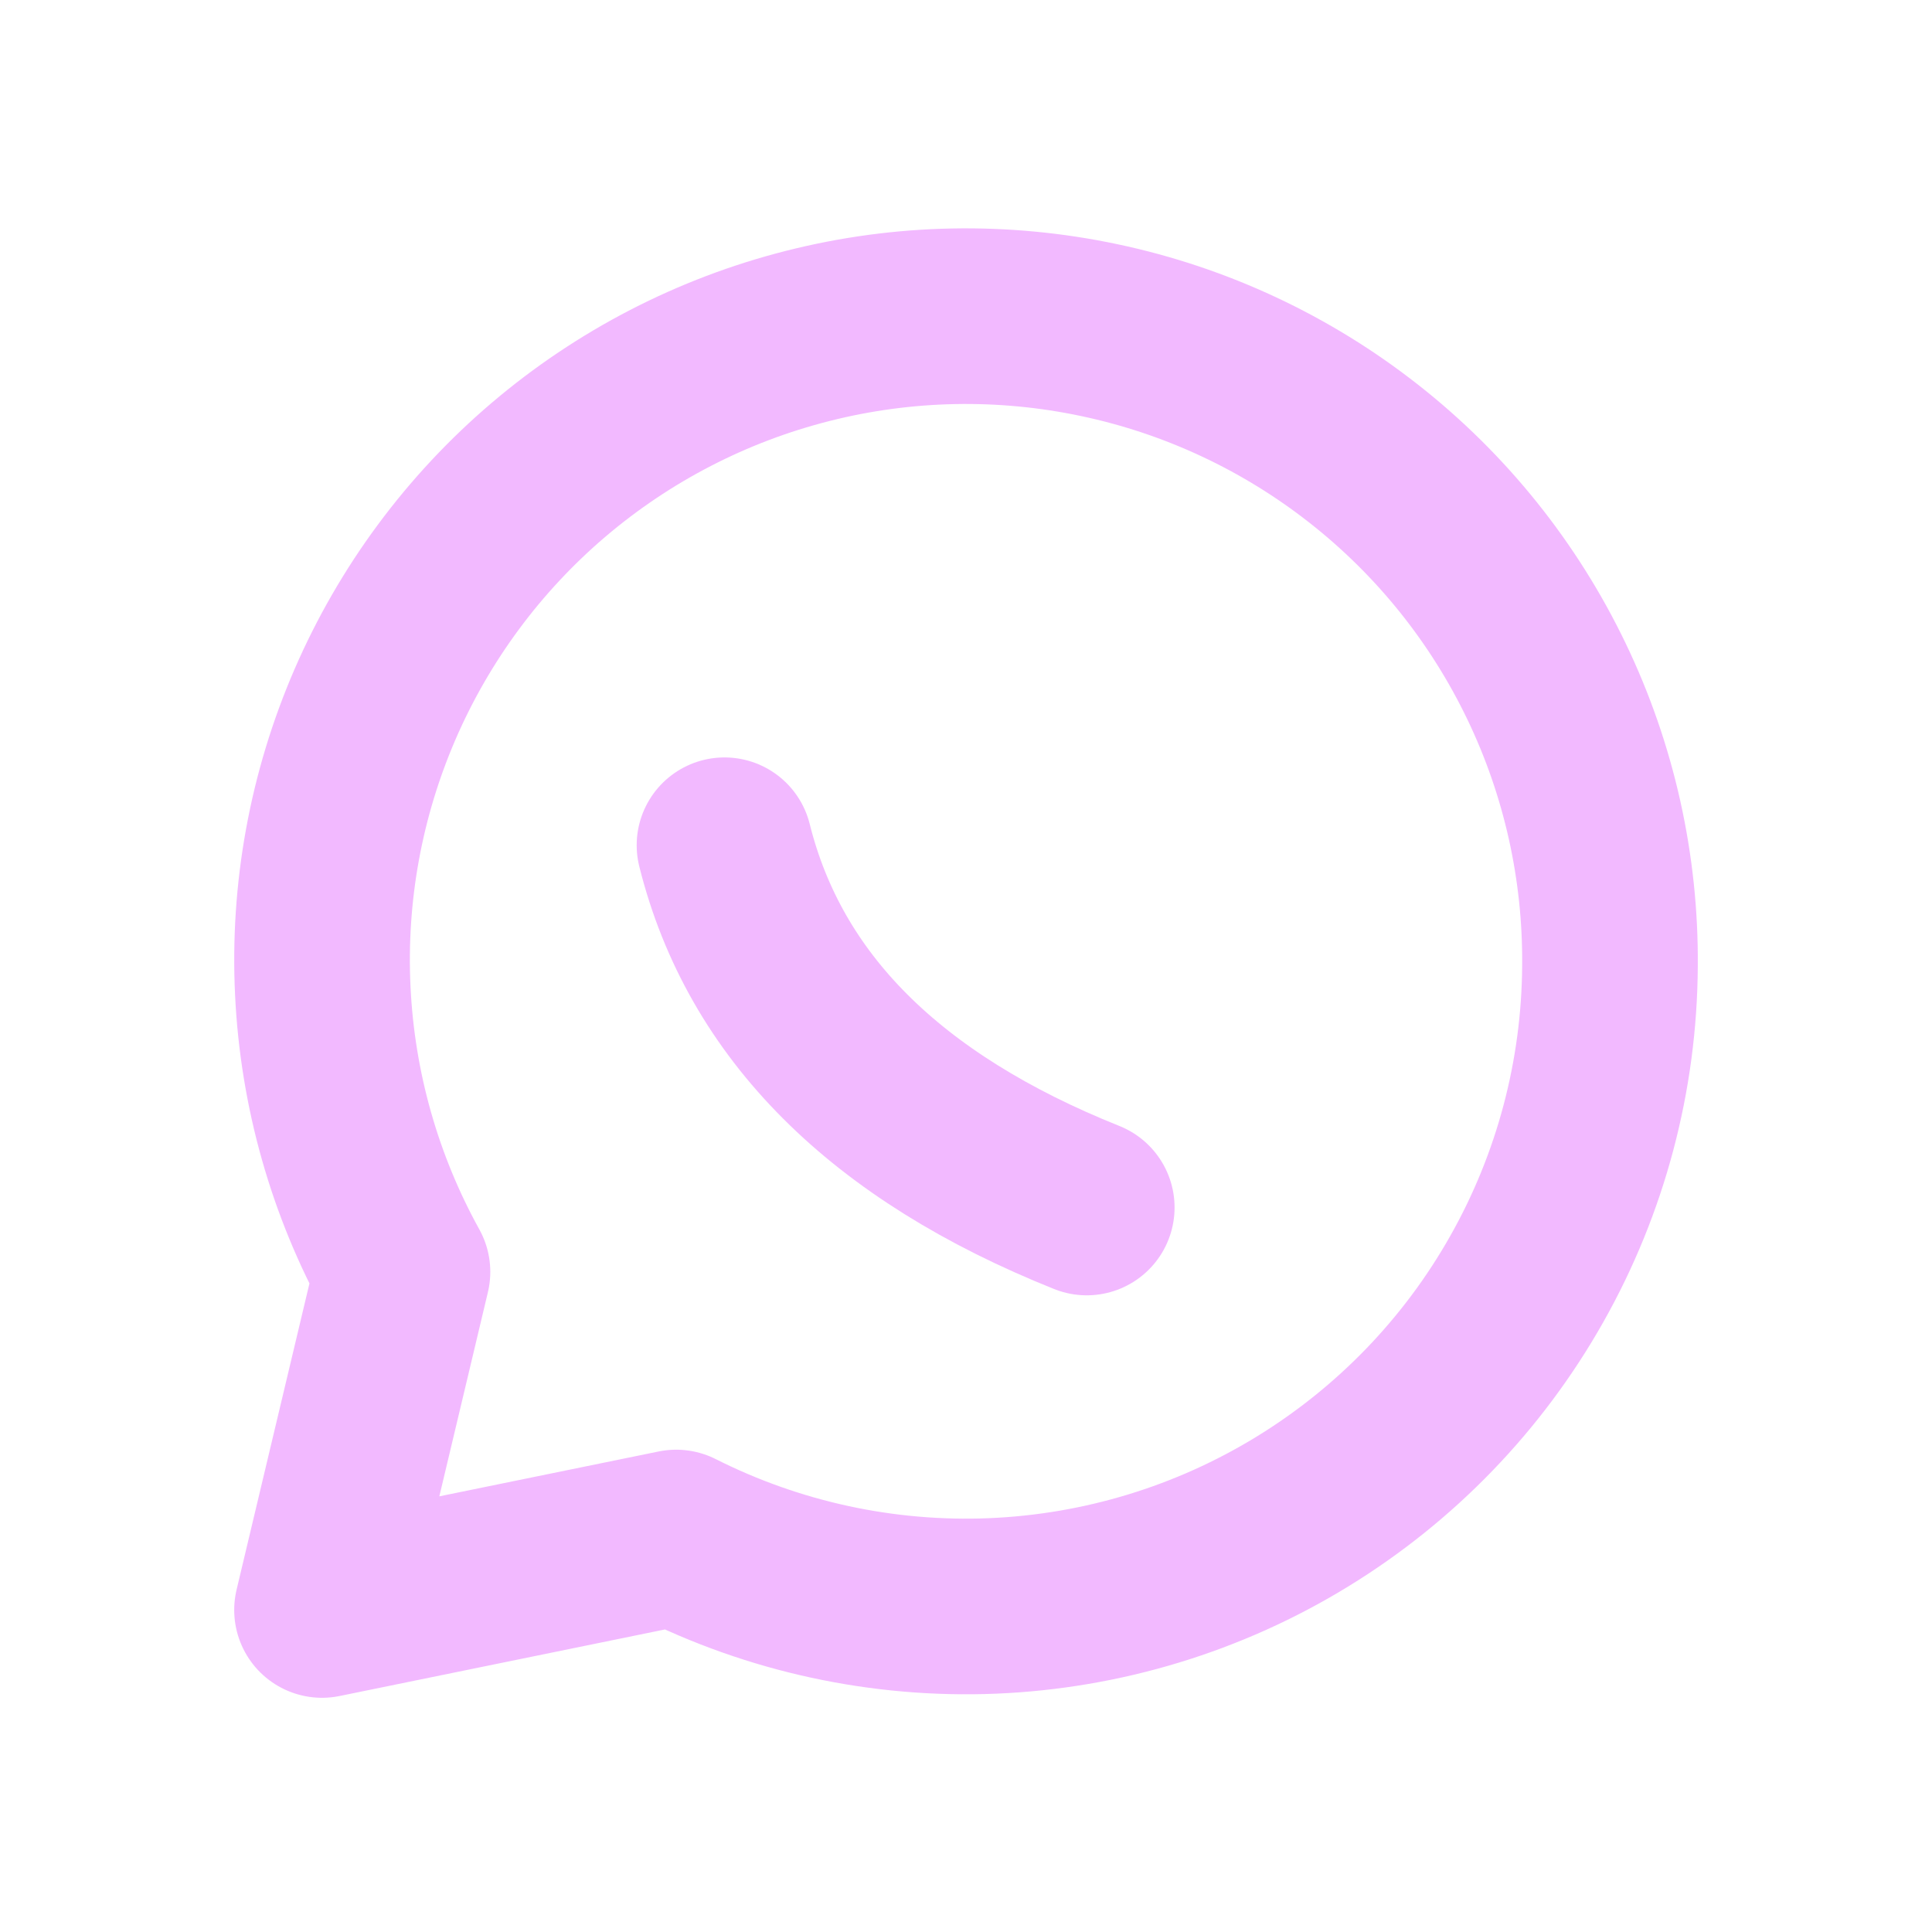
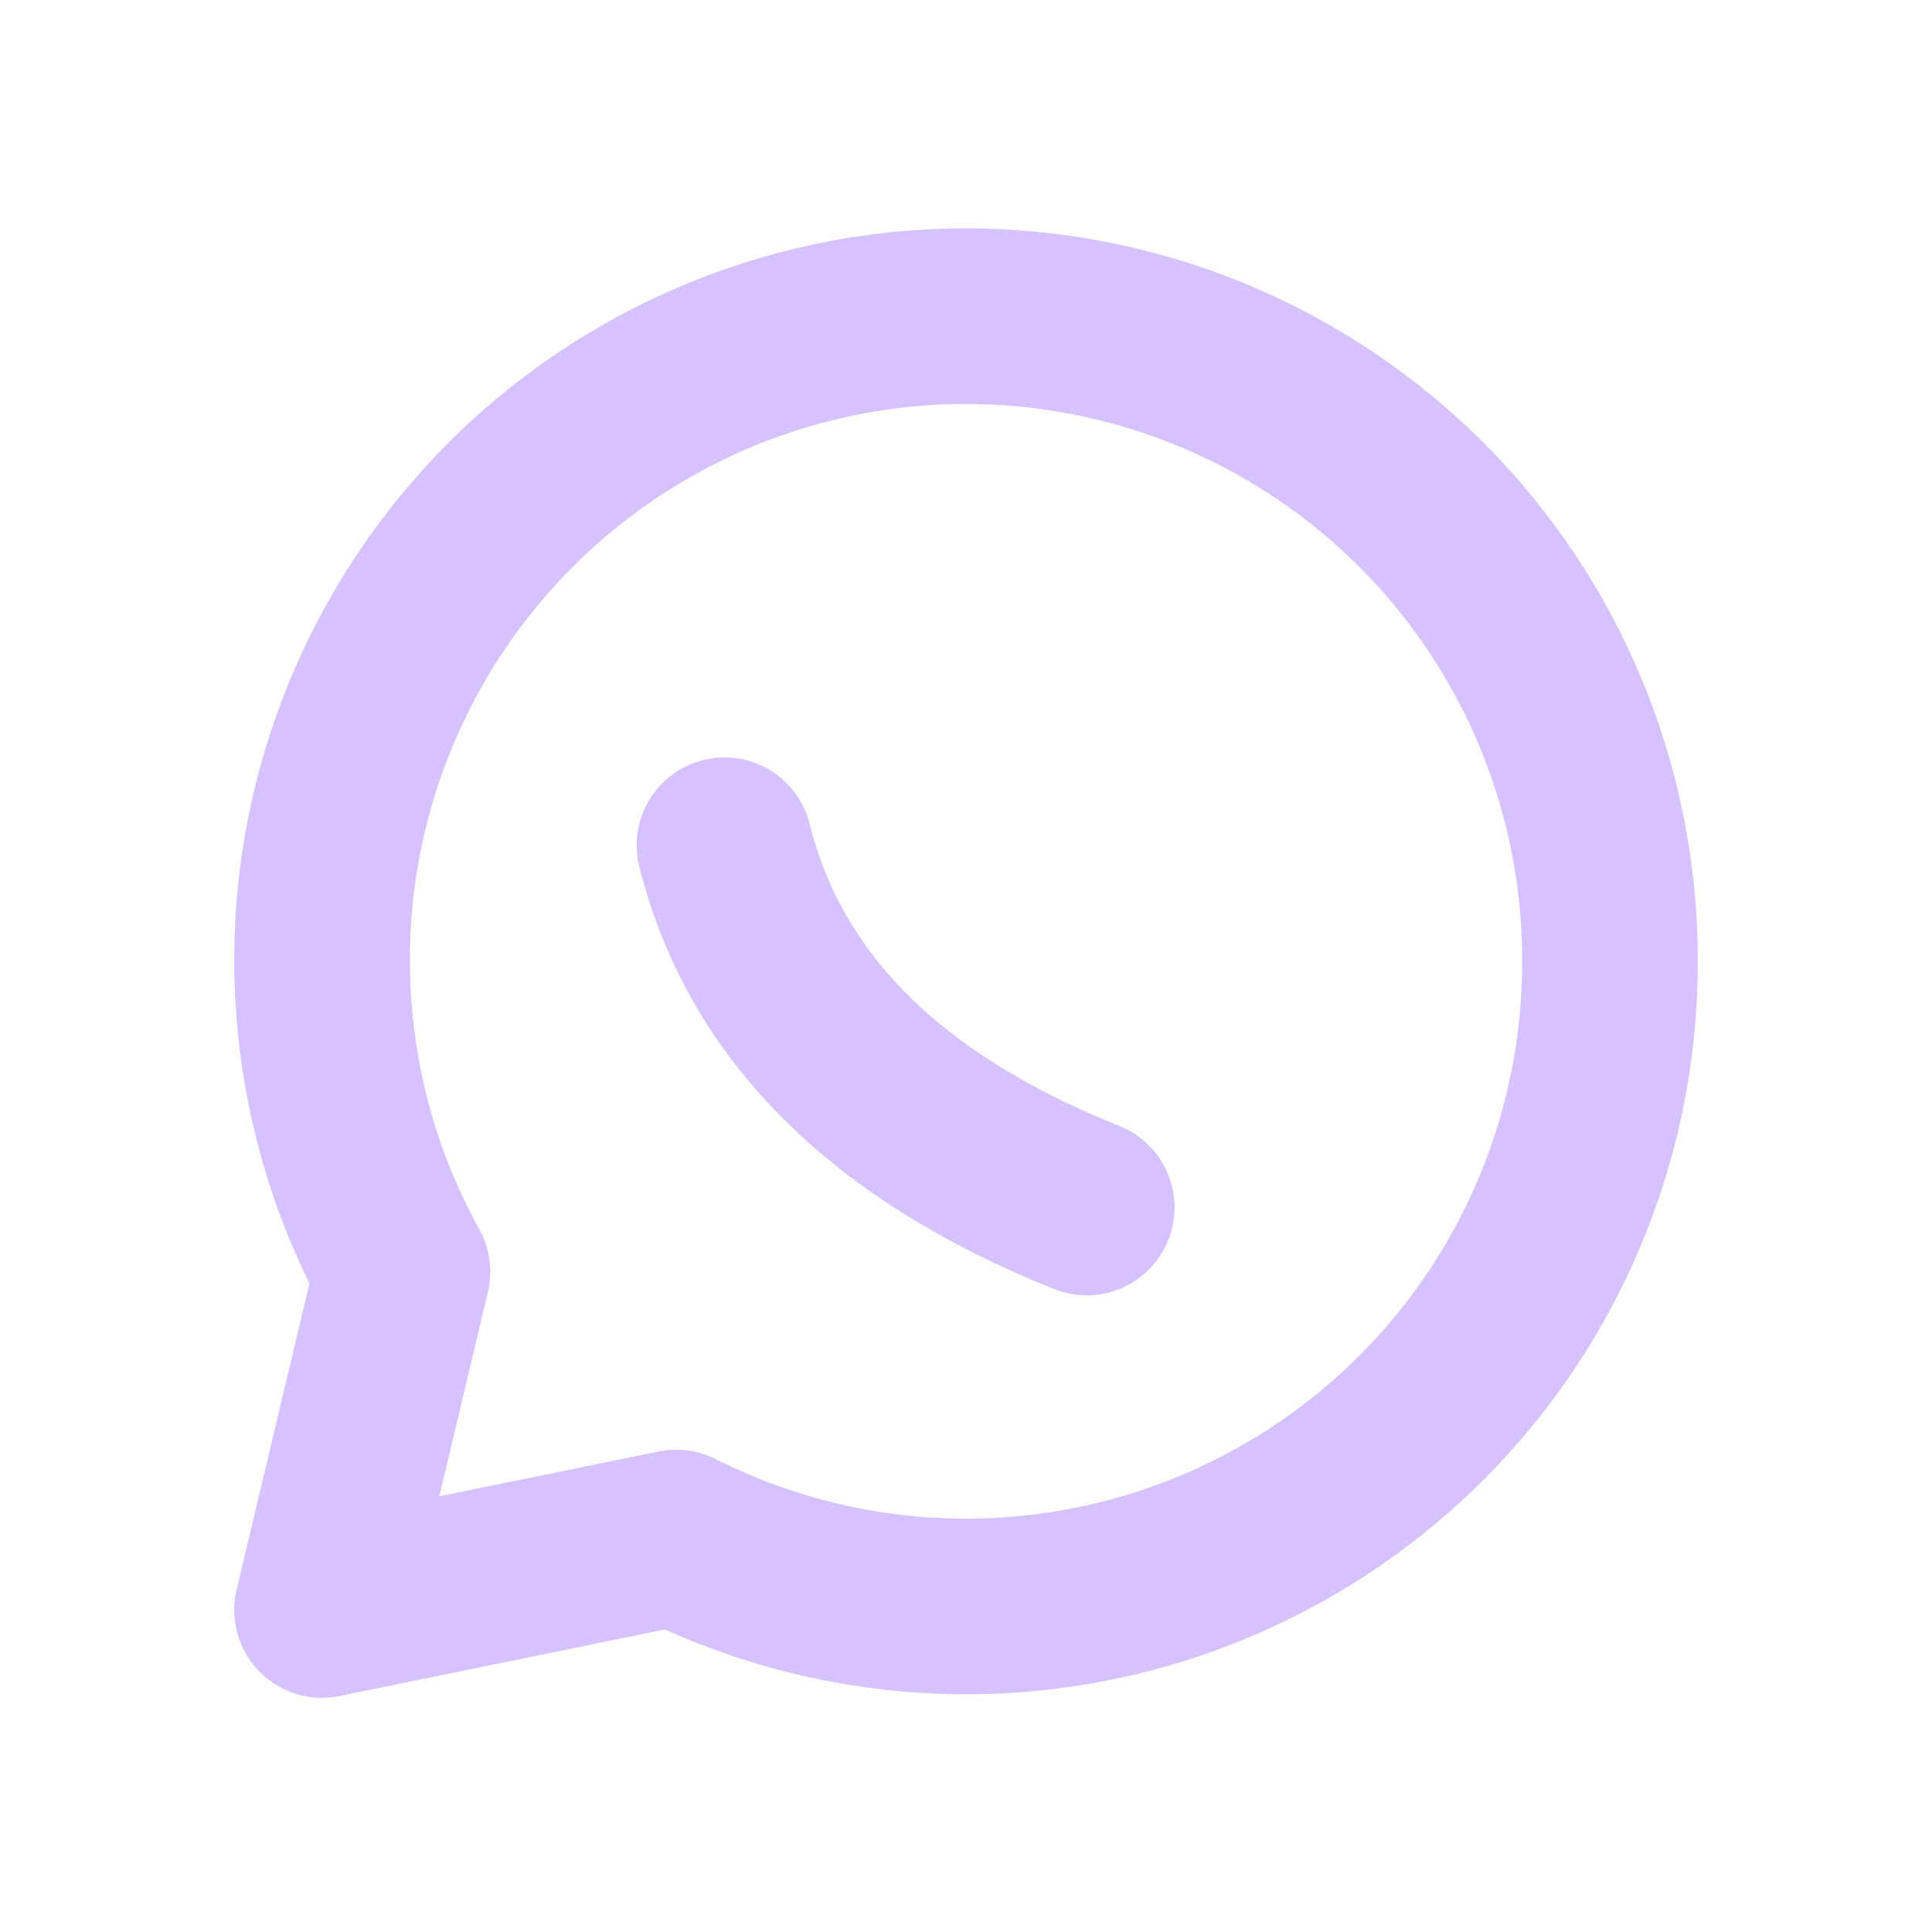
<svg xmlns="http://www.w3.org/2000/svg" preserveAspectRatio="none" overflow="visible" style="display: block;" width="22" height="22" viewBox="0 0 22 22" fill="none">
  <g id="Frame">
-     <path id="Vector" d="M18.333 11C18.326 12.248 18.001 13.475 17.387 14.562C16.774 15.65 15.893 16.562 14.828 17.214C13.764 17.866 12.55 18.235 11.302 18.287C10.055 18.338 8.815 18.07 7.7 17.508L3.667 18.333L4.583 14.483C4.04 13.502 3.73 12.408 3.676 11.288C3.621 10.167 3.825 9.049 4.271 8.019C4.717 6.99 5.393 6.076 6.247 5.349C7.102 4.622 8.112 4.1 9.199 3.825C10.287 3.549 11.423 3.527 12.521 3.76C13.618 3.992 14.648 4.474 15.53 5.167C16.413 5.86 17.124 6.746 17.61 7.758C18.096 8.769 18.343 9.878 18.333 11Z" stroke-width="2" stroke-linecap="round" stroke-linejoin="round" stroke="#F2B9FF" />
-     <path id="Vector_2" d="M8.25 9.625C8.708 11.458 10.083 12.833 12.375 13.75" stroke-width="2" stroke-linecap="round" stroke-linejoin="round" stroke="#F2B9FF" />
+     <path id="Vector" d="M18.333 11C18.326 12.248 18.001 13.475 17.387 14.562C16.774 15.65 15.893 16.562 14.828 17.214C13.764 17.866 12.55 18.235 11.302 18.287C10.055 18.338 8.815 18.07 7.7 17.508L3.667 18.333L4.583 14.483C4.04 13.502 3.73 12.408 3.676 11.288C3.621 10.167 3.825 9.049 4.271 8.019C4.717 6.99 5.393 6.076 6.247 5.349C7.102 4.622 8.112 4.1 9.199 3.825C10.287 3.549 11.423 3.527 12.521 3.76C13.618 3.992 14.648 4.474 15.53 5.167C16.413 5.86 17.124 6.746 17.61 7.758C18.096 8.769 18.343 9.878 18.333 11Z" stroke-width="2" stroke-linecap="round" stroke-linejoin="round" stroke="#d6c2ff" />
+     <path id="Vector_2" d="M8.25 9.625C8.708 11.458 10.083 12.833 12.375 13.75" stroke-width="2" stroke-linecap="round" stroke-linejoin="round" stroke="#d6c2ff" />
  </g>
</svg>
